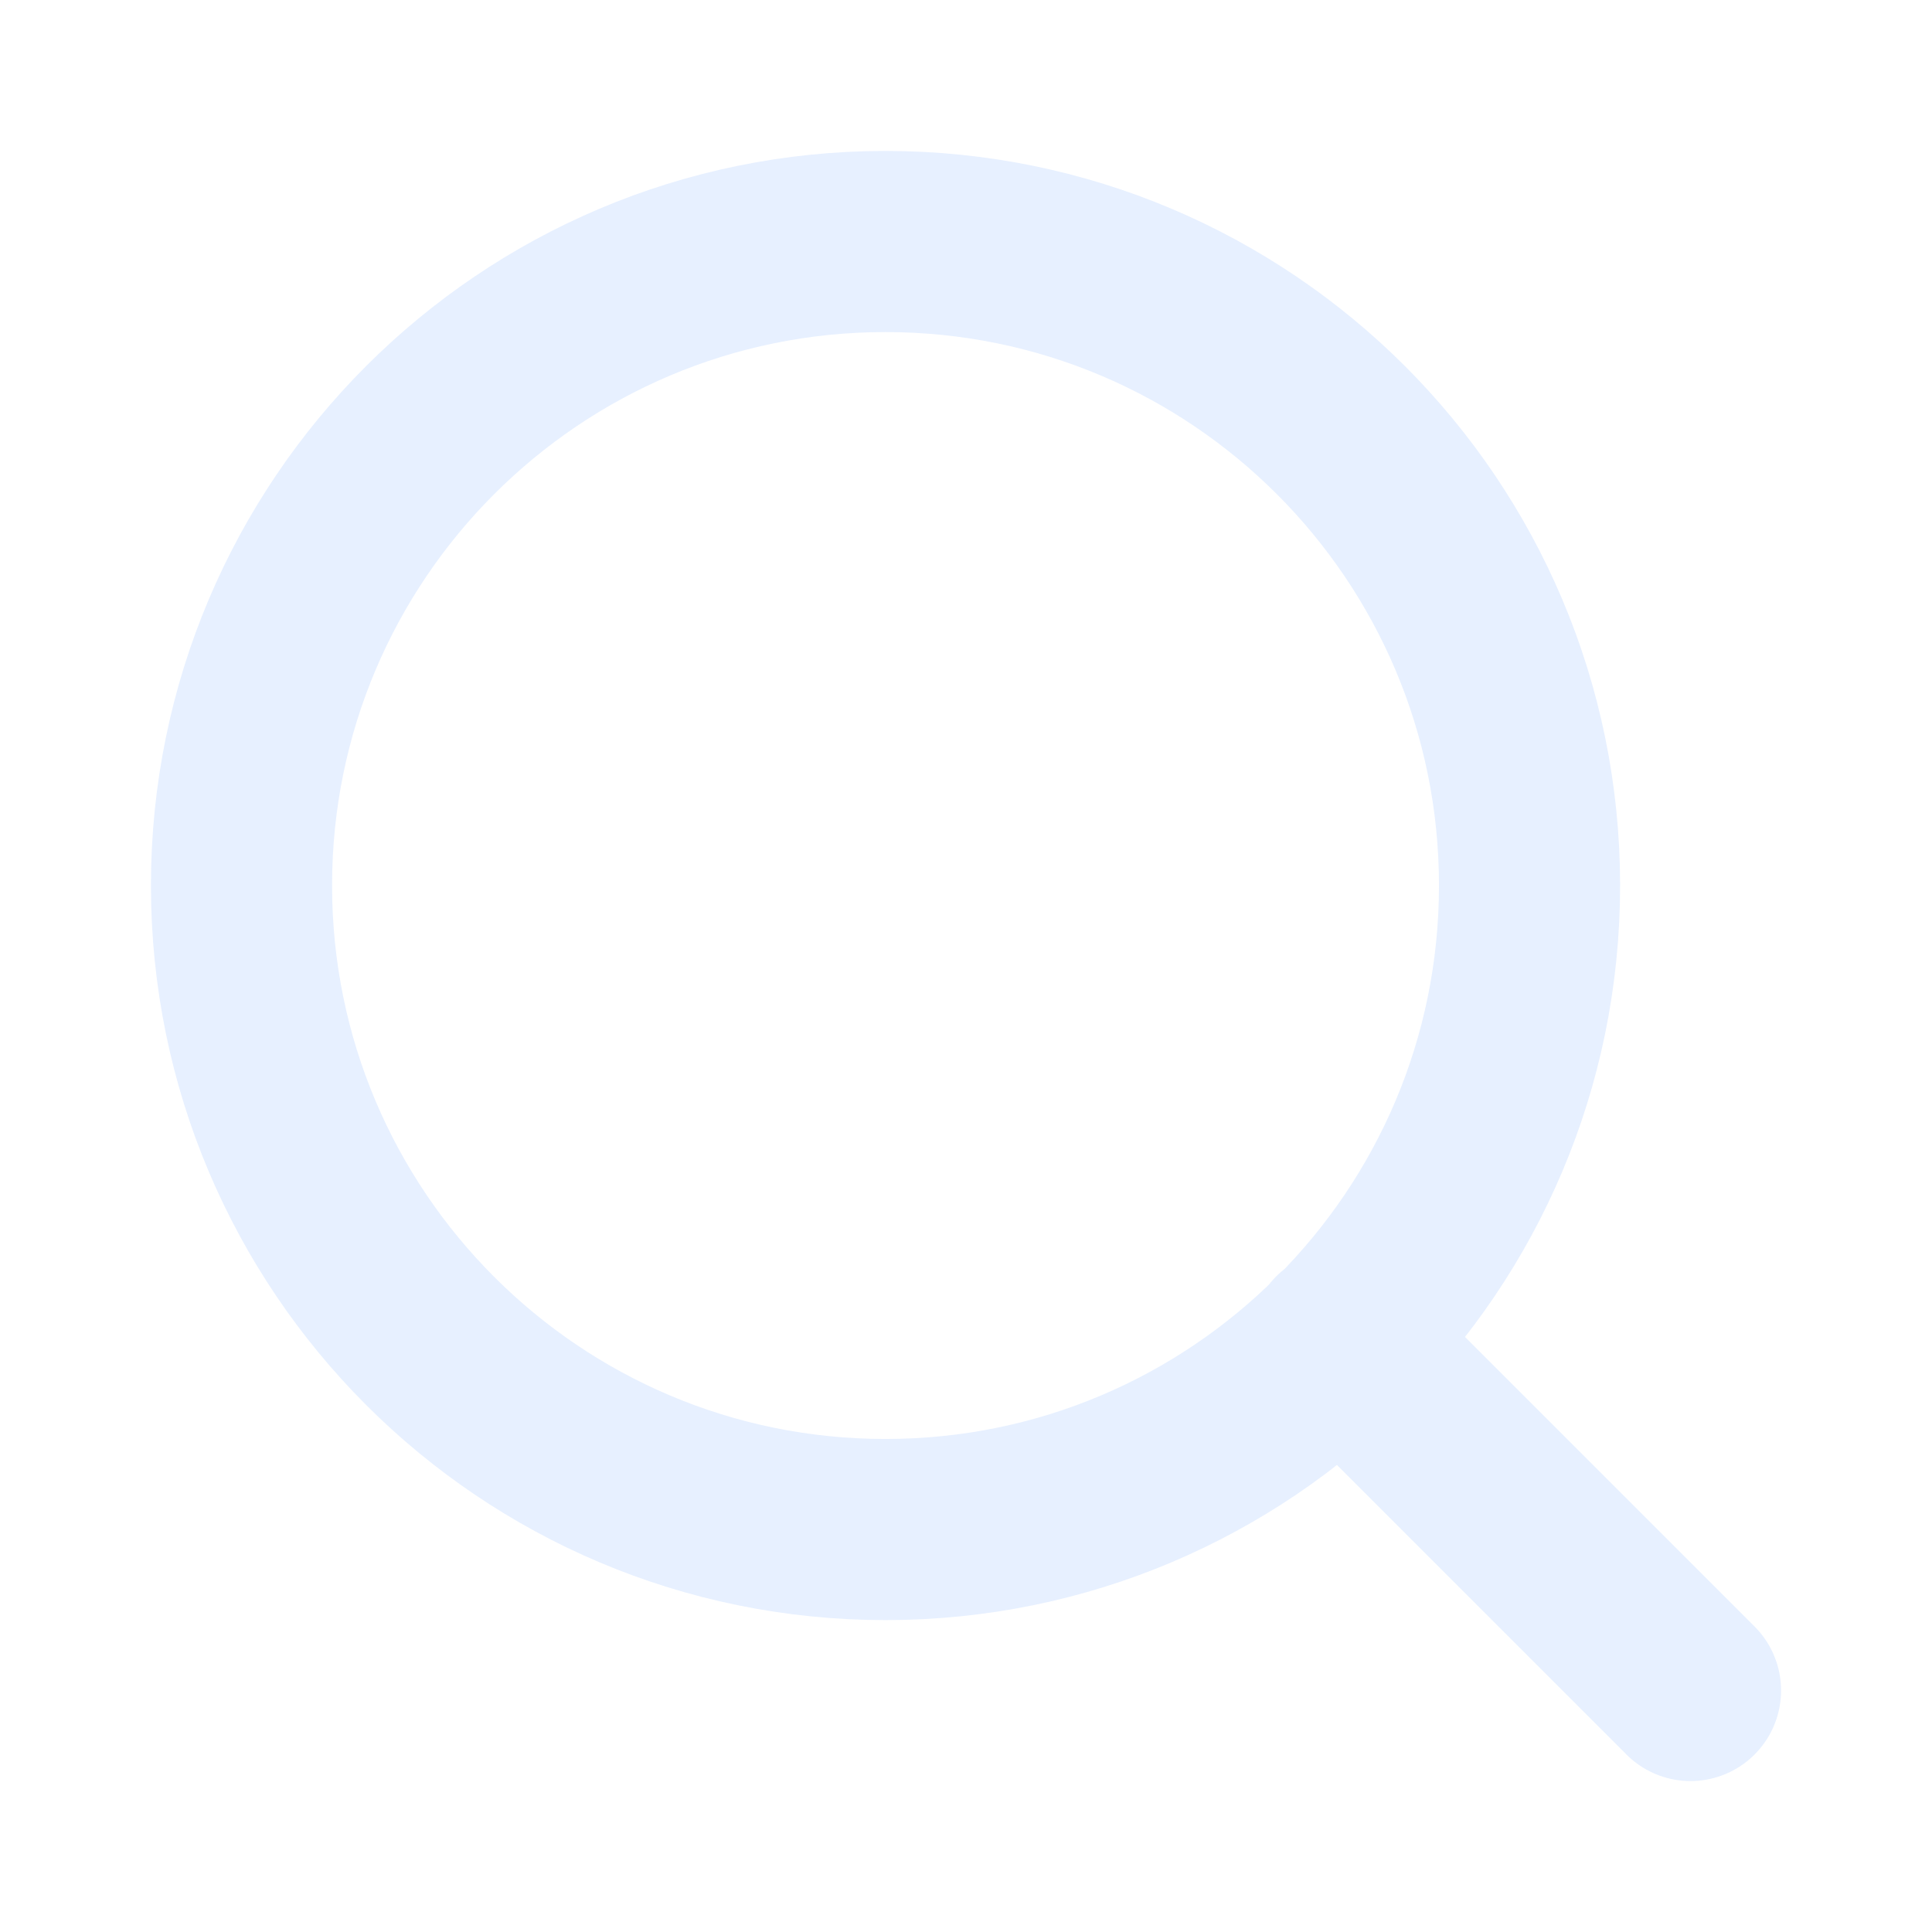
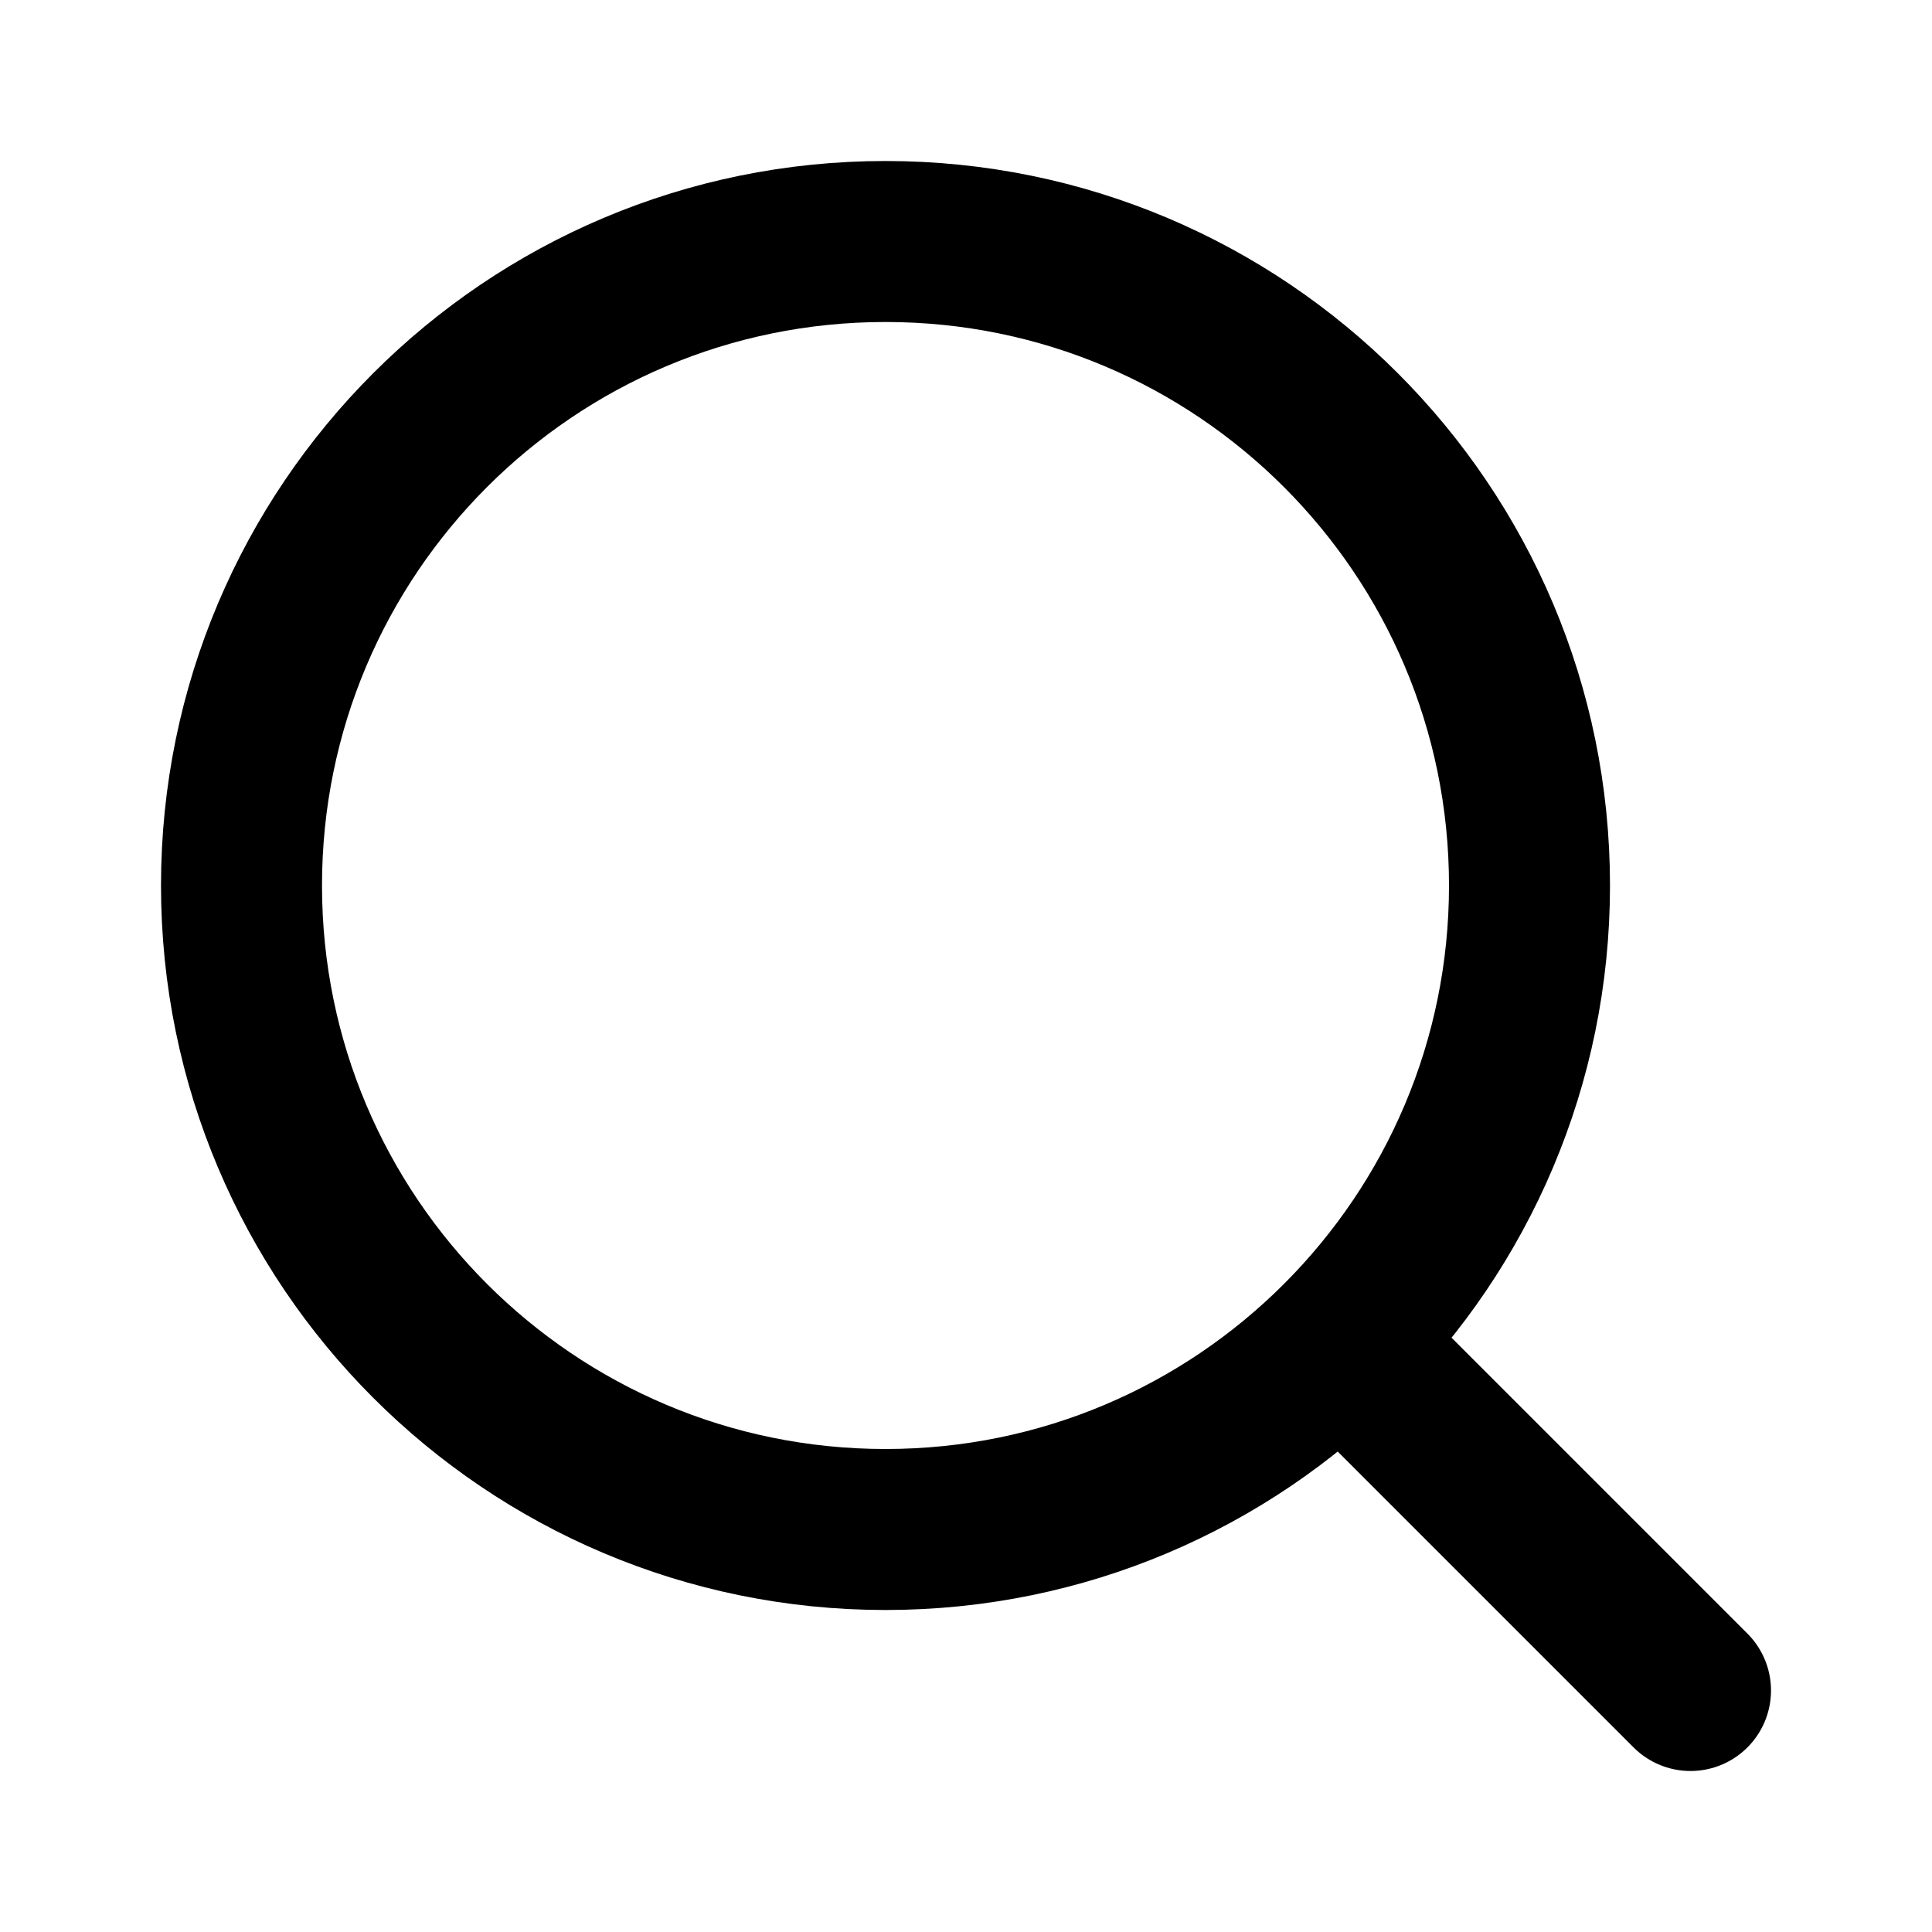
- <svg xmlns="http://www.w3.org/2000/svg" width="16" height="16" fill="none">
-   <path d="M14 14L11.1 11.1M12.667 7.333C12.667 10.279 10.279 12.667 7.333 12.667C4.388 12.667 2 10.279 2 7.333C2 4.388 4.388 2 7.333 2C10.279 2 12.667 4.388 12.667 7.333Z" stroke="#DFEAFF" stroke-opacity="0.75" stroke-width="1.5" stroke-linecap="round" stroke-linejoin="round" />
+ <svg xmlns="http://www.w3.org/2000/svg" width="24" height="24" viewBox="0 0 24 24" fill="none" stroke="currentColor" stroke-width="2" stroke-linecap="round" stroke-linejoin="round">
+   <path d="m21 21-4.34-4.34" />
+   <circle cx="11" cy="11" r="8" />
</svg>
